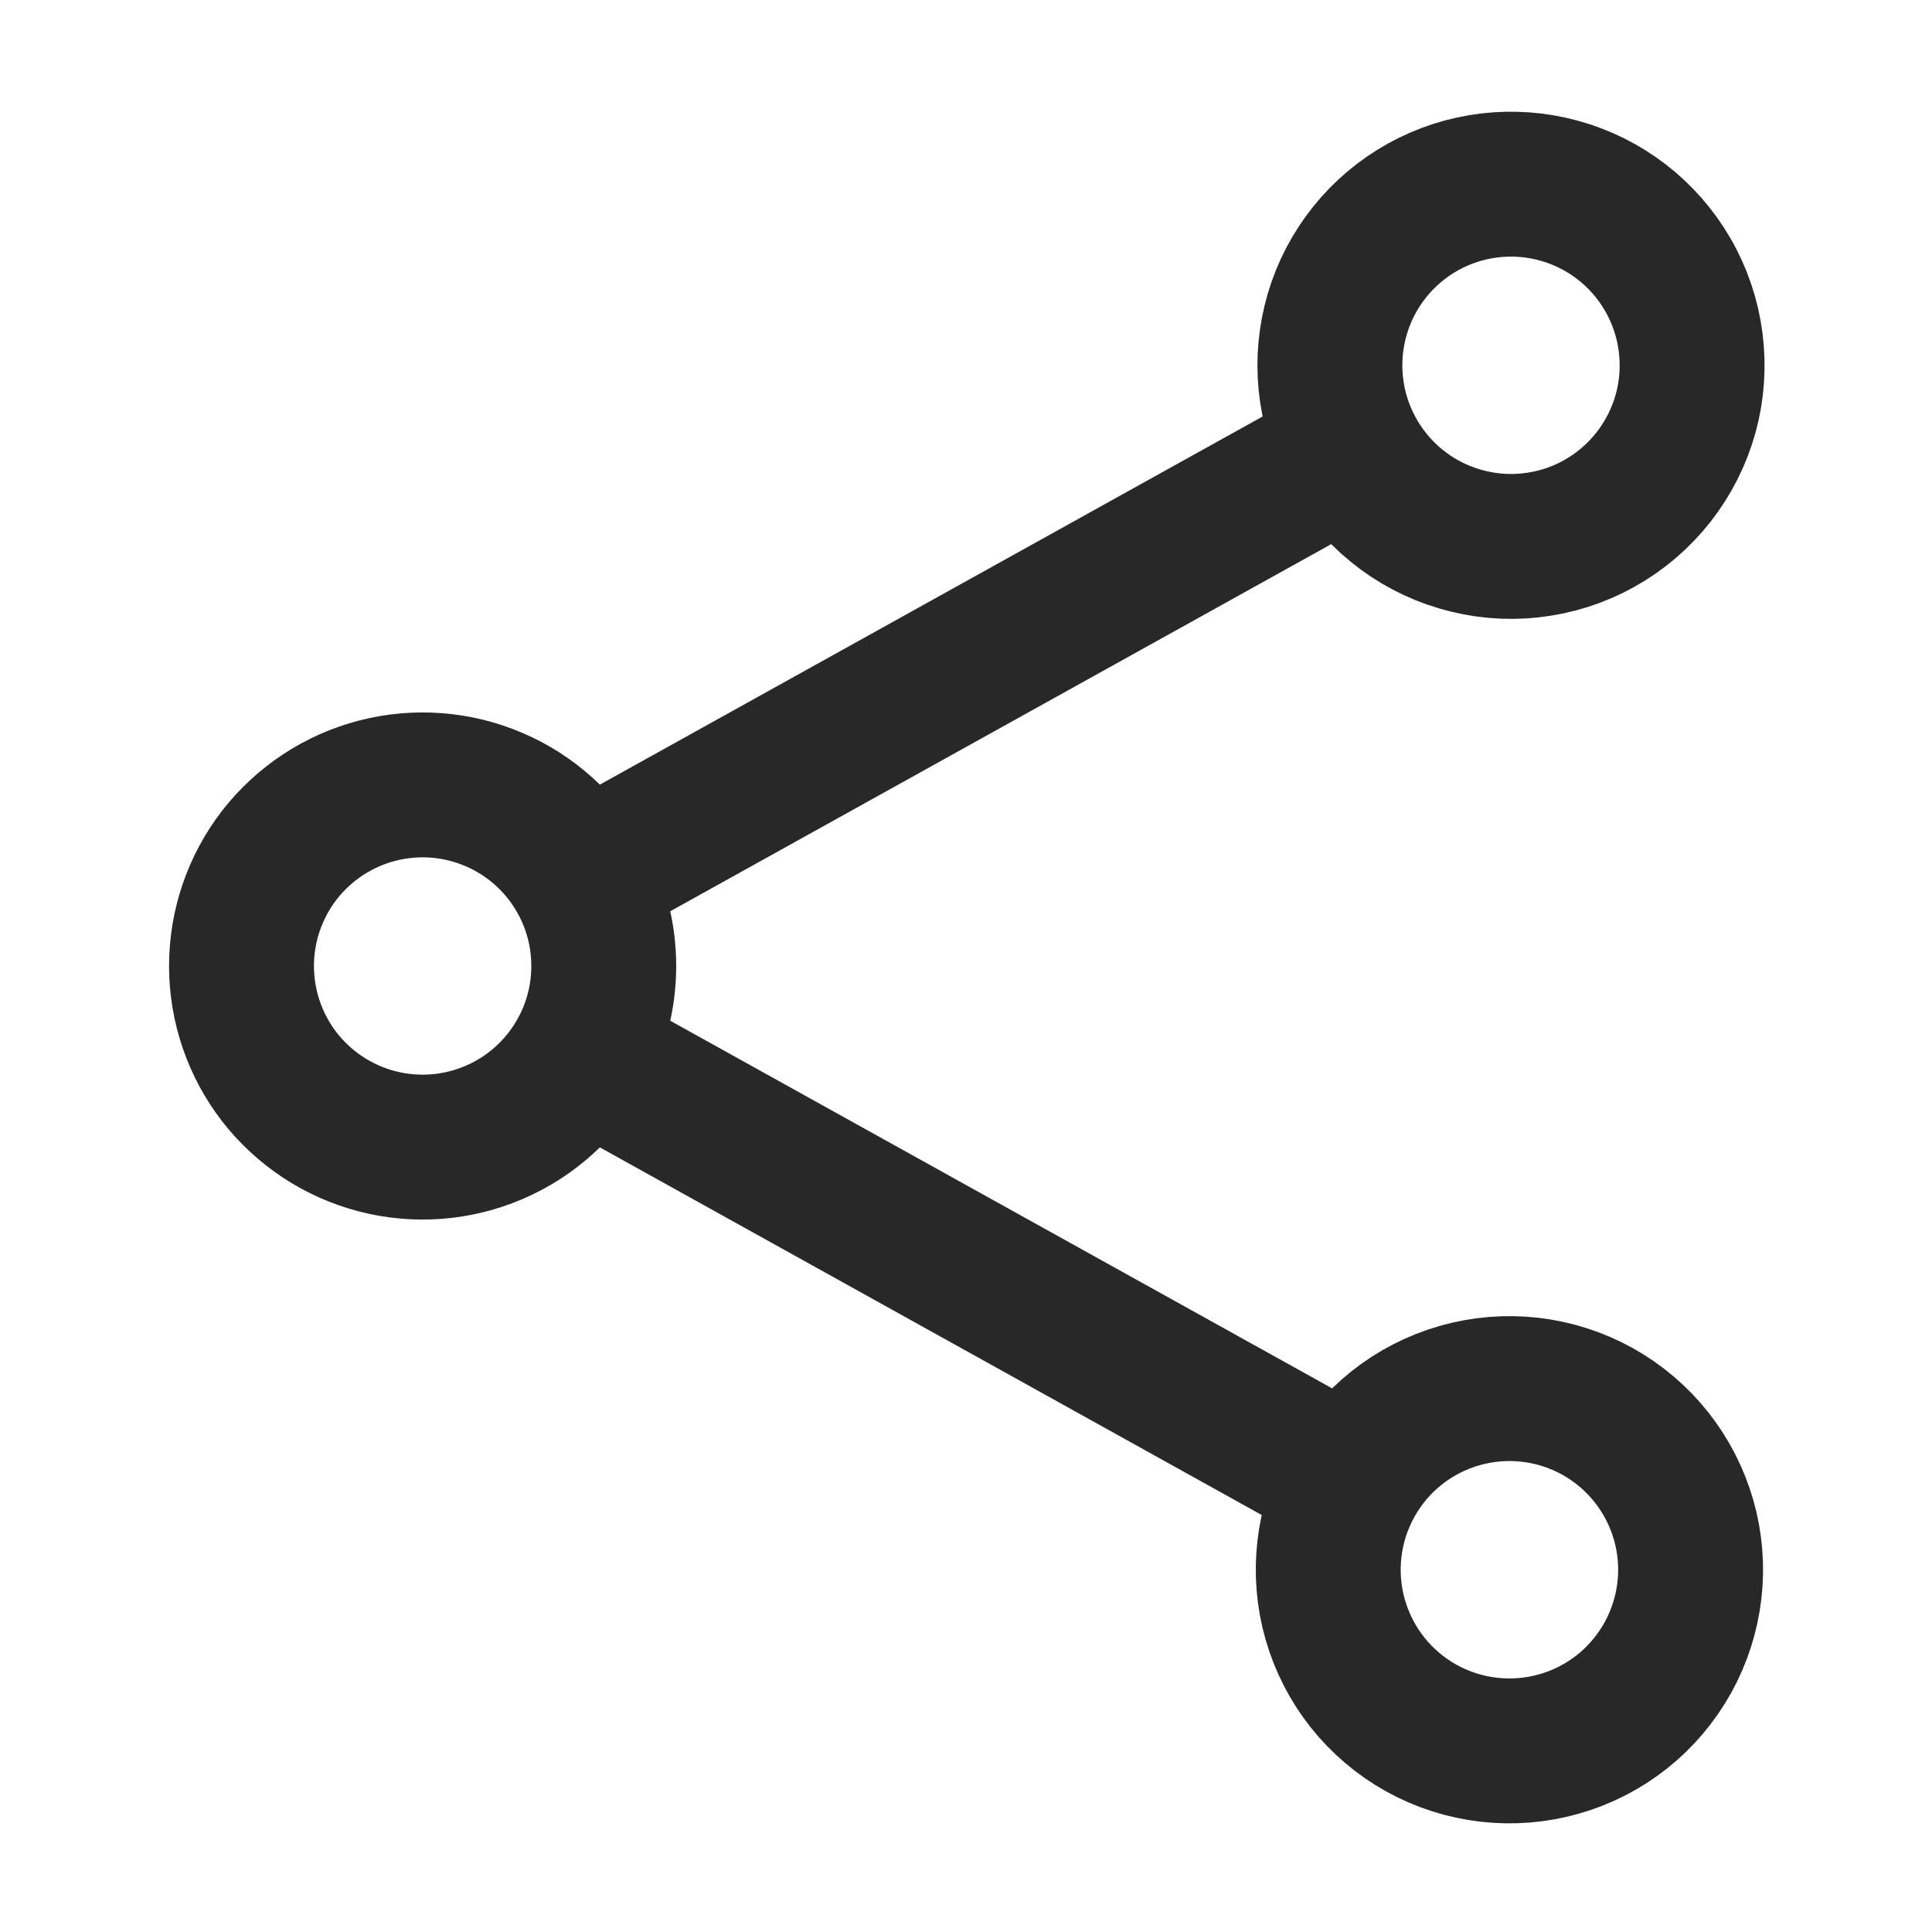
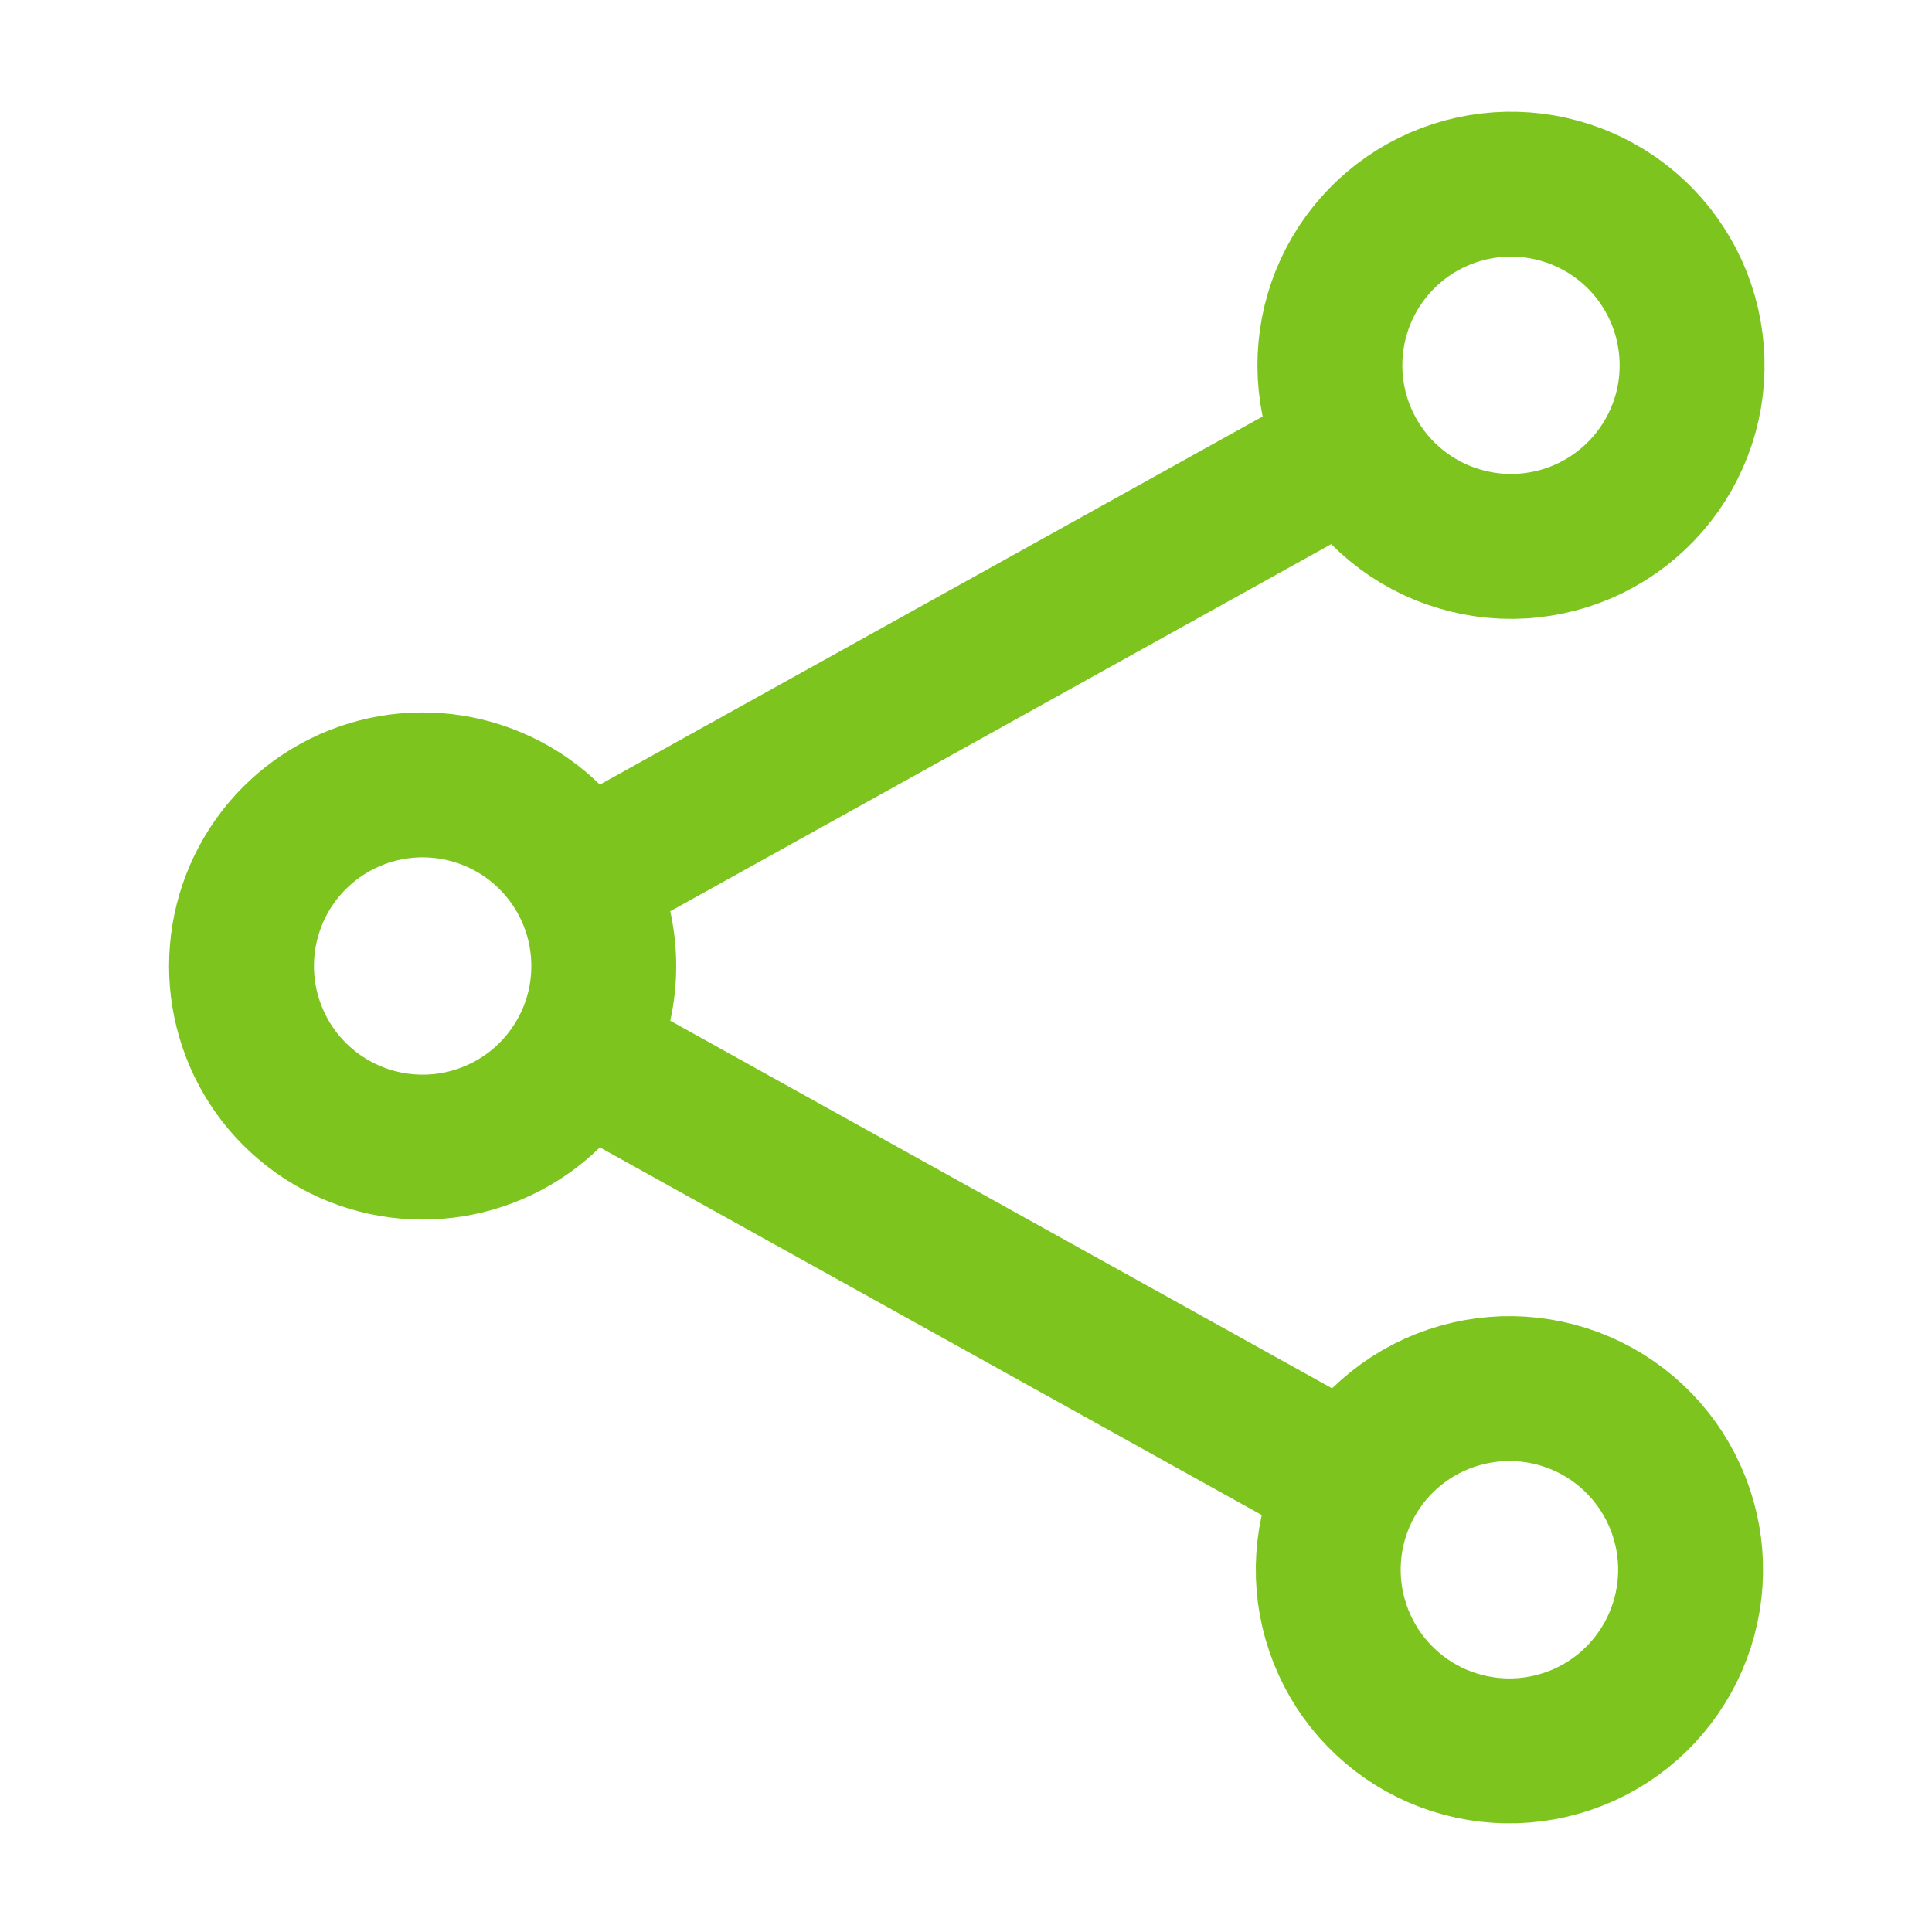
<svg xmlns="http://www.w3.org/2000/svg" width="20" height="20" viewBox="0 0 20 20" fill="none">
-   <path d="M6.014 9.089C5.812 8.726 5.496 8.44 5.114 8.277C4.732 8.113 4.307 8.081 3.905 8.185C3.503 8.289 3.147 8.524 2.892 8.852C2.638 9.181 2.5 9.585 2.5 10C2.5 10.415 2.638 10.819 2.892 11.148C3.147 11.476 3.503 11.711 3.905 11.815C4.307 11.919 4.732 11.887 5.114 11.723C5.496 11.56 5.812 11.274 6.014 10.911M6.014 9.089C6.164 9.359 6.25 9.669 6.25 10C6.25 10.331 6.164 10.642 6.014 10.911M6.014 9.089L13.986 4.661M6.014 10.911L13.986 15.339M13.986 4.661C14.103 4.881 14.262 5.076 14.455 5.233C14.648 5.391 14.871 5.509 15.11 5.579C15.349 5.65 15.599 5.673 15.847 5.645C16.095 5.618 16.335 5.542 16.552 5.421C16.77 5.3 16.962 5.136 17.116 4.94C17.27 4.744 17.383 4.52 17.45 4.279C17.516 4.039 17.533 3.788 17.501 3.541C17.469 3.294 17.389 3.056 17.263 2.84C17.017 2.415 16.613 2.104 16.14 1.974C15.666 1.843 15.161 1.904 14.731 2.142C14.302 2.381 13.983 2.778 13.844 3.249C13.705 3.72 13.755 4.227 13.986 4.661ZM13.986 15.339C13.866 15.555 13.79 15.791 13.762 16.036C13.734 16.281 13.754 16.529 13.822 16.765C13.89 17.002 14.003 17.223 14.156 17.416C14.31 17.609 14.499 17.77 14.715 17.89C14.93 18.009 15.167 18.085 15.411 18.113C15.656 18.141 15.904 18.121 16.141 18.053C16.378 17.986 16.599 17.872 16.792 17.719C16.985 17.566 17.145 17.376 17.265 17.161C17.506 16.726 17.566 16.213 17.429 15.735C17.292 15.256 16.971 14.852 16.536 14.61C16.101 14.369 15.588 14.31 15.11 14.447C14.632 14.583 14.227 14.904 13.986 15.339Z" stroke="#282828" stroke-width="1.5" stroke-linecap="round" stroke-linejoin="round" />
+   <path d="M6.014 9.089C5.812 8.726 5.496 8.44 5.114 8.277C4.732 8.113 4.307 8.081 3.905 8.185C3.503 8.289 3.147 8.524 2.892 8.852C2.638 9.181 2.5 9.585 2.5 10C2.5 10.415 2.638 10.819 2.892 11.148C3.147 11.476 3.503 11.711 3.905 11.815C4.307 11.919 4.732 11.887 5.114 11.723C5.496 11.56 5.812 11.274 6.014 10.911M6.014 9.089C6.164 9.359 6.25 9.669 6.25 10C6.25 10.331 6.164 10.642 6.014 10.911M6.014 9.089L13.986 4.661M6.014 10.911L13.986 15.339M13.986 4.661C14.103 4.881 14.262 5.076 14.455 5.233C14.648 5.391 14.871 5.509 15.11 5.579C15.349 5.65 15.599 5.673 15.847 5.645C16.095 5.618 16.335 5.542 16.552 5.421C16.77 5.3 16.962 5.136 17.116 4.94C17.27 4.744 17.383 4.52 17.45 4.279C17.516 4.039 17.533 3.788 17.501 3.541C17.469 3.294 17.389 3.056 17.263 2.84C17.017 2.415 16.613 2.104 16.14 1.974C15.666 1.843 15.161 1.904 14.731 2.142C14.302 2.381 13.983 2.778 13.844 3.249C13.705 3.72 13.755 4.227 13.986 4.661ZM13.986 15.339C13.866 15.555 13.79 15.791 13.762 16.036C13.734 16.281 13.754 16.529 13.822 16.765C13.89 17.002 14.003 17.223 14.156 17.416C14.31 17.609 14.499 17.77 14.715 17.89C14.93 18.009 15.167 18.085 15.411 18.113C15.656 18.141 15.904 18.121 16.141 18.053C16.378 17.986 16.599 17.872 16.792 17.719C16.985 17.566 17.145 17.376 17.265 17.161C17.506 16.726 17.566 16.213 17.429 15.735C17.292 15.256 16.971 14.852 16.536 14.61C16.101 14.369 15.588 14.31 15.11 14.447C14.632 14.583 14.227 14.904 13.986 15.339Z" stroke="#7dc41e" stroke-width="1.5" stroke-linecap="round" stroke-linejoin="round" />
</svg>
